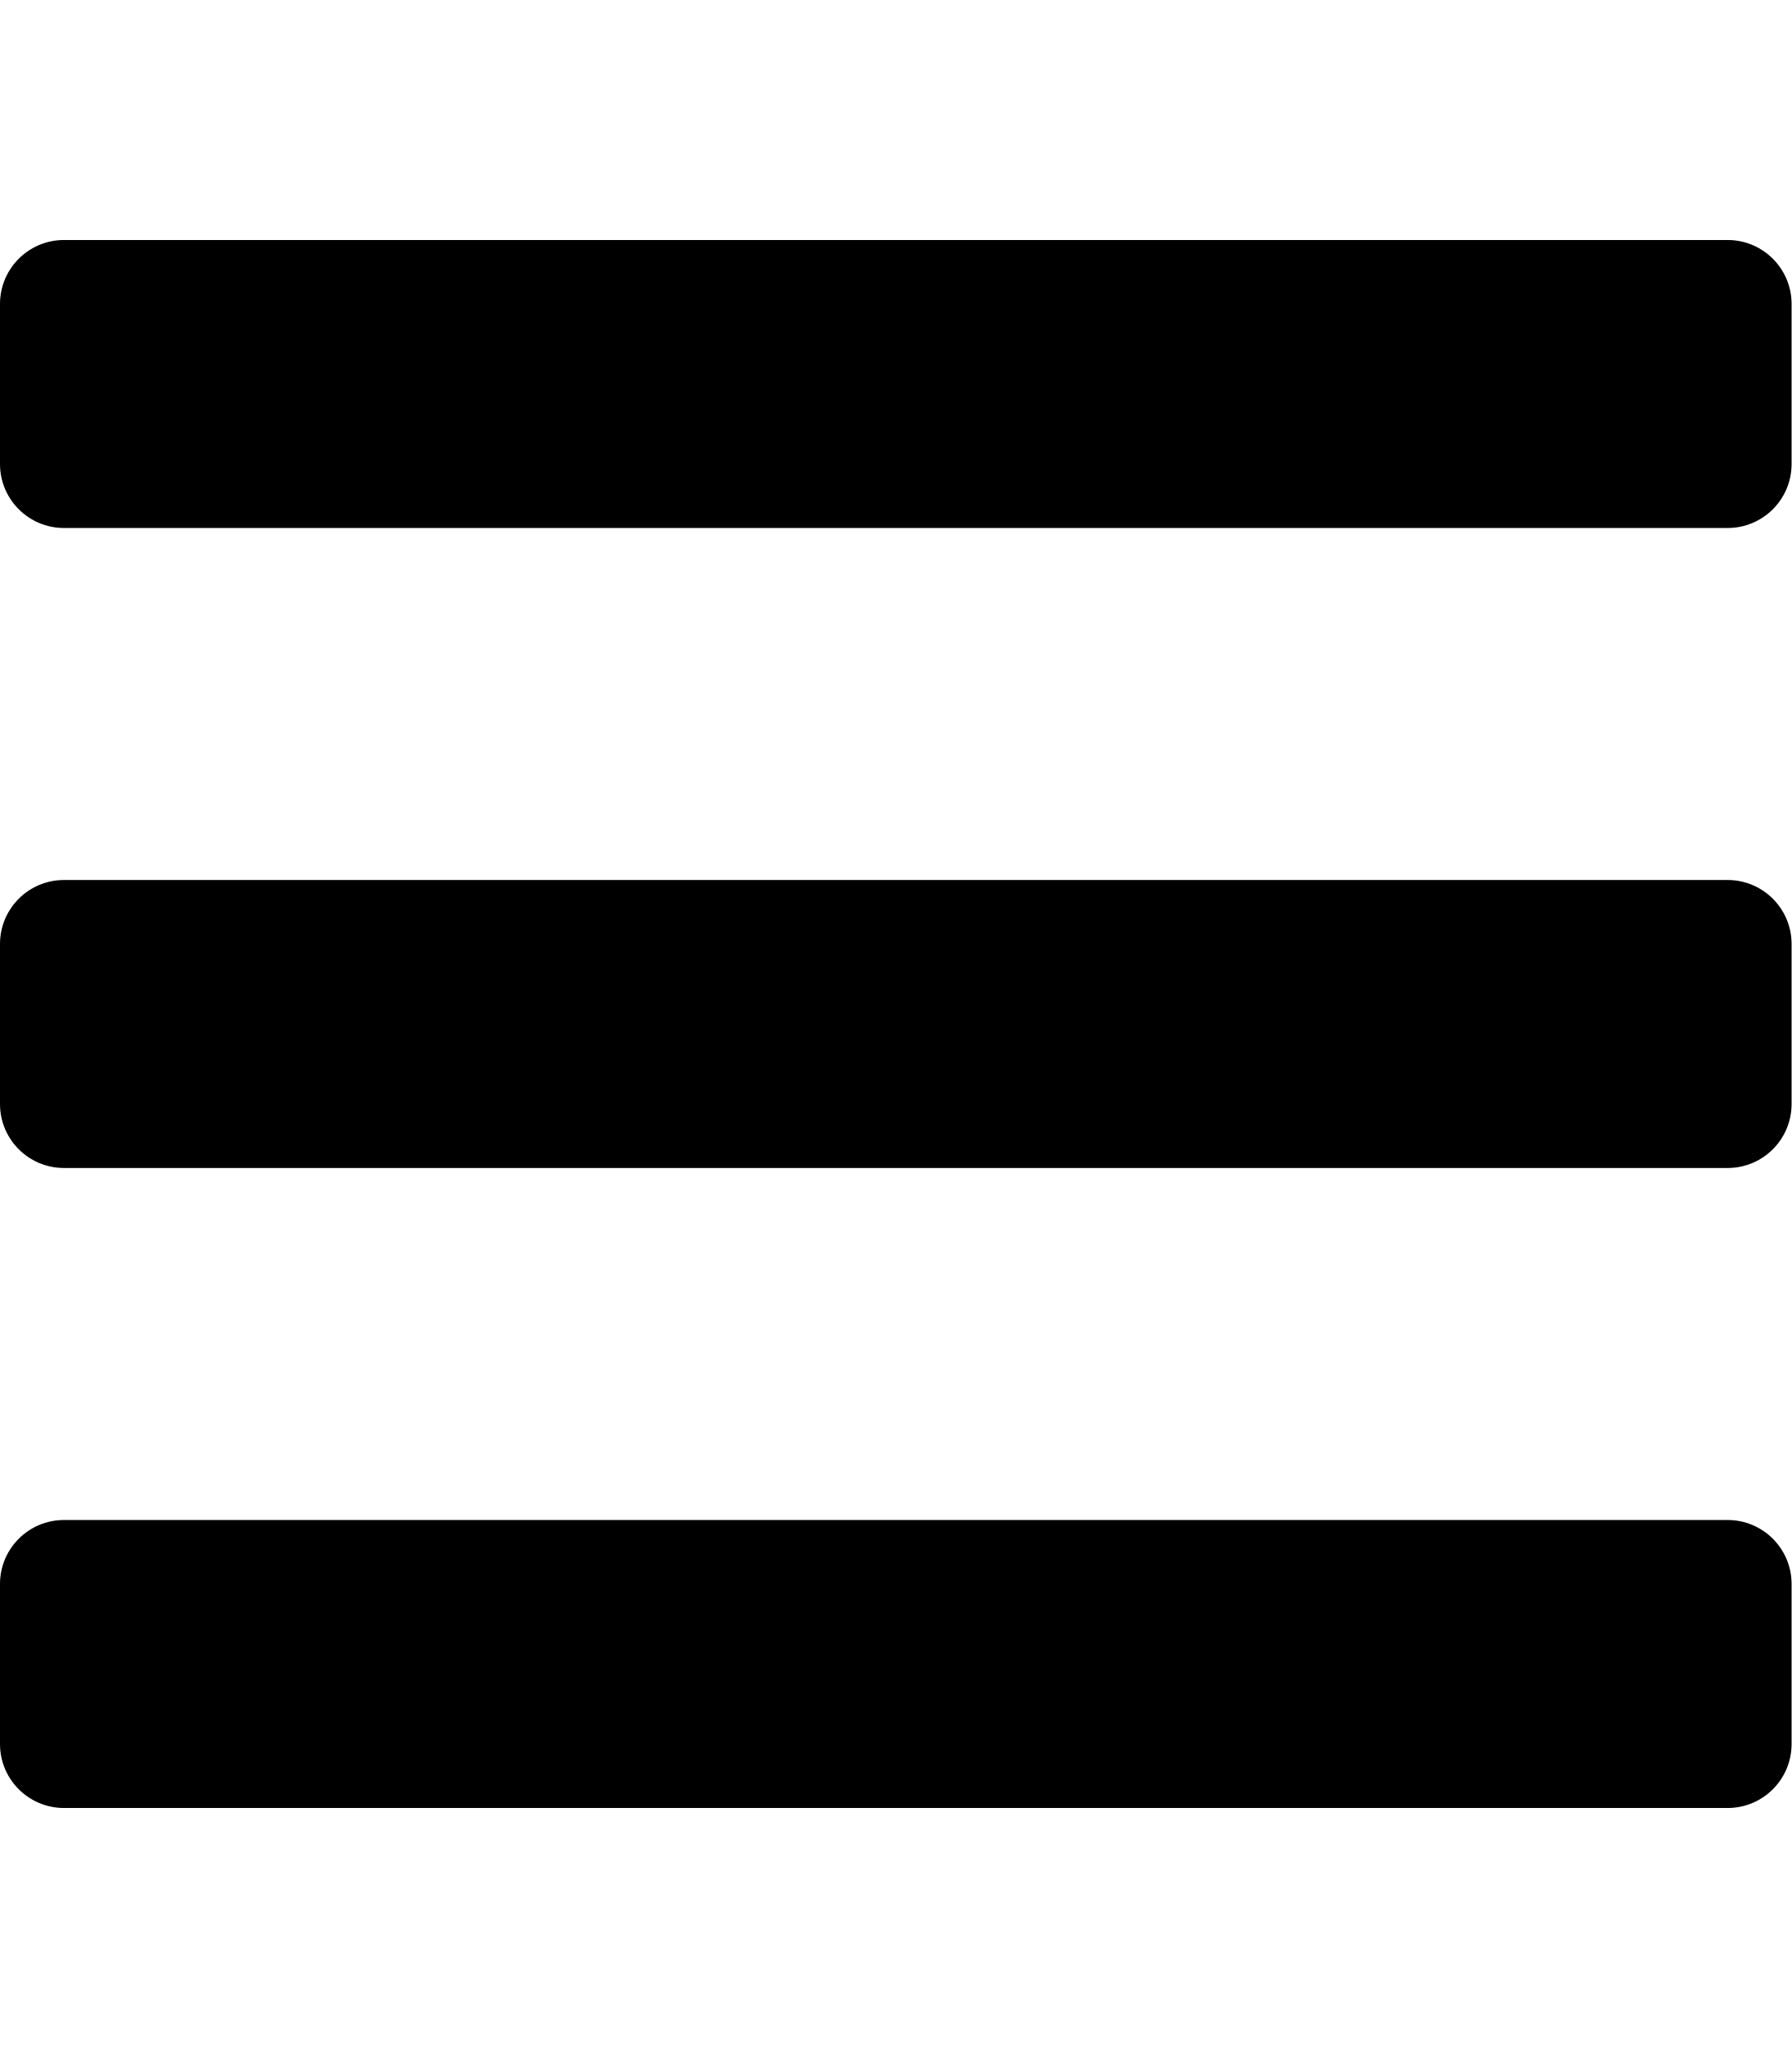
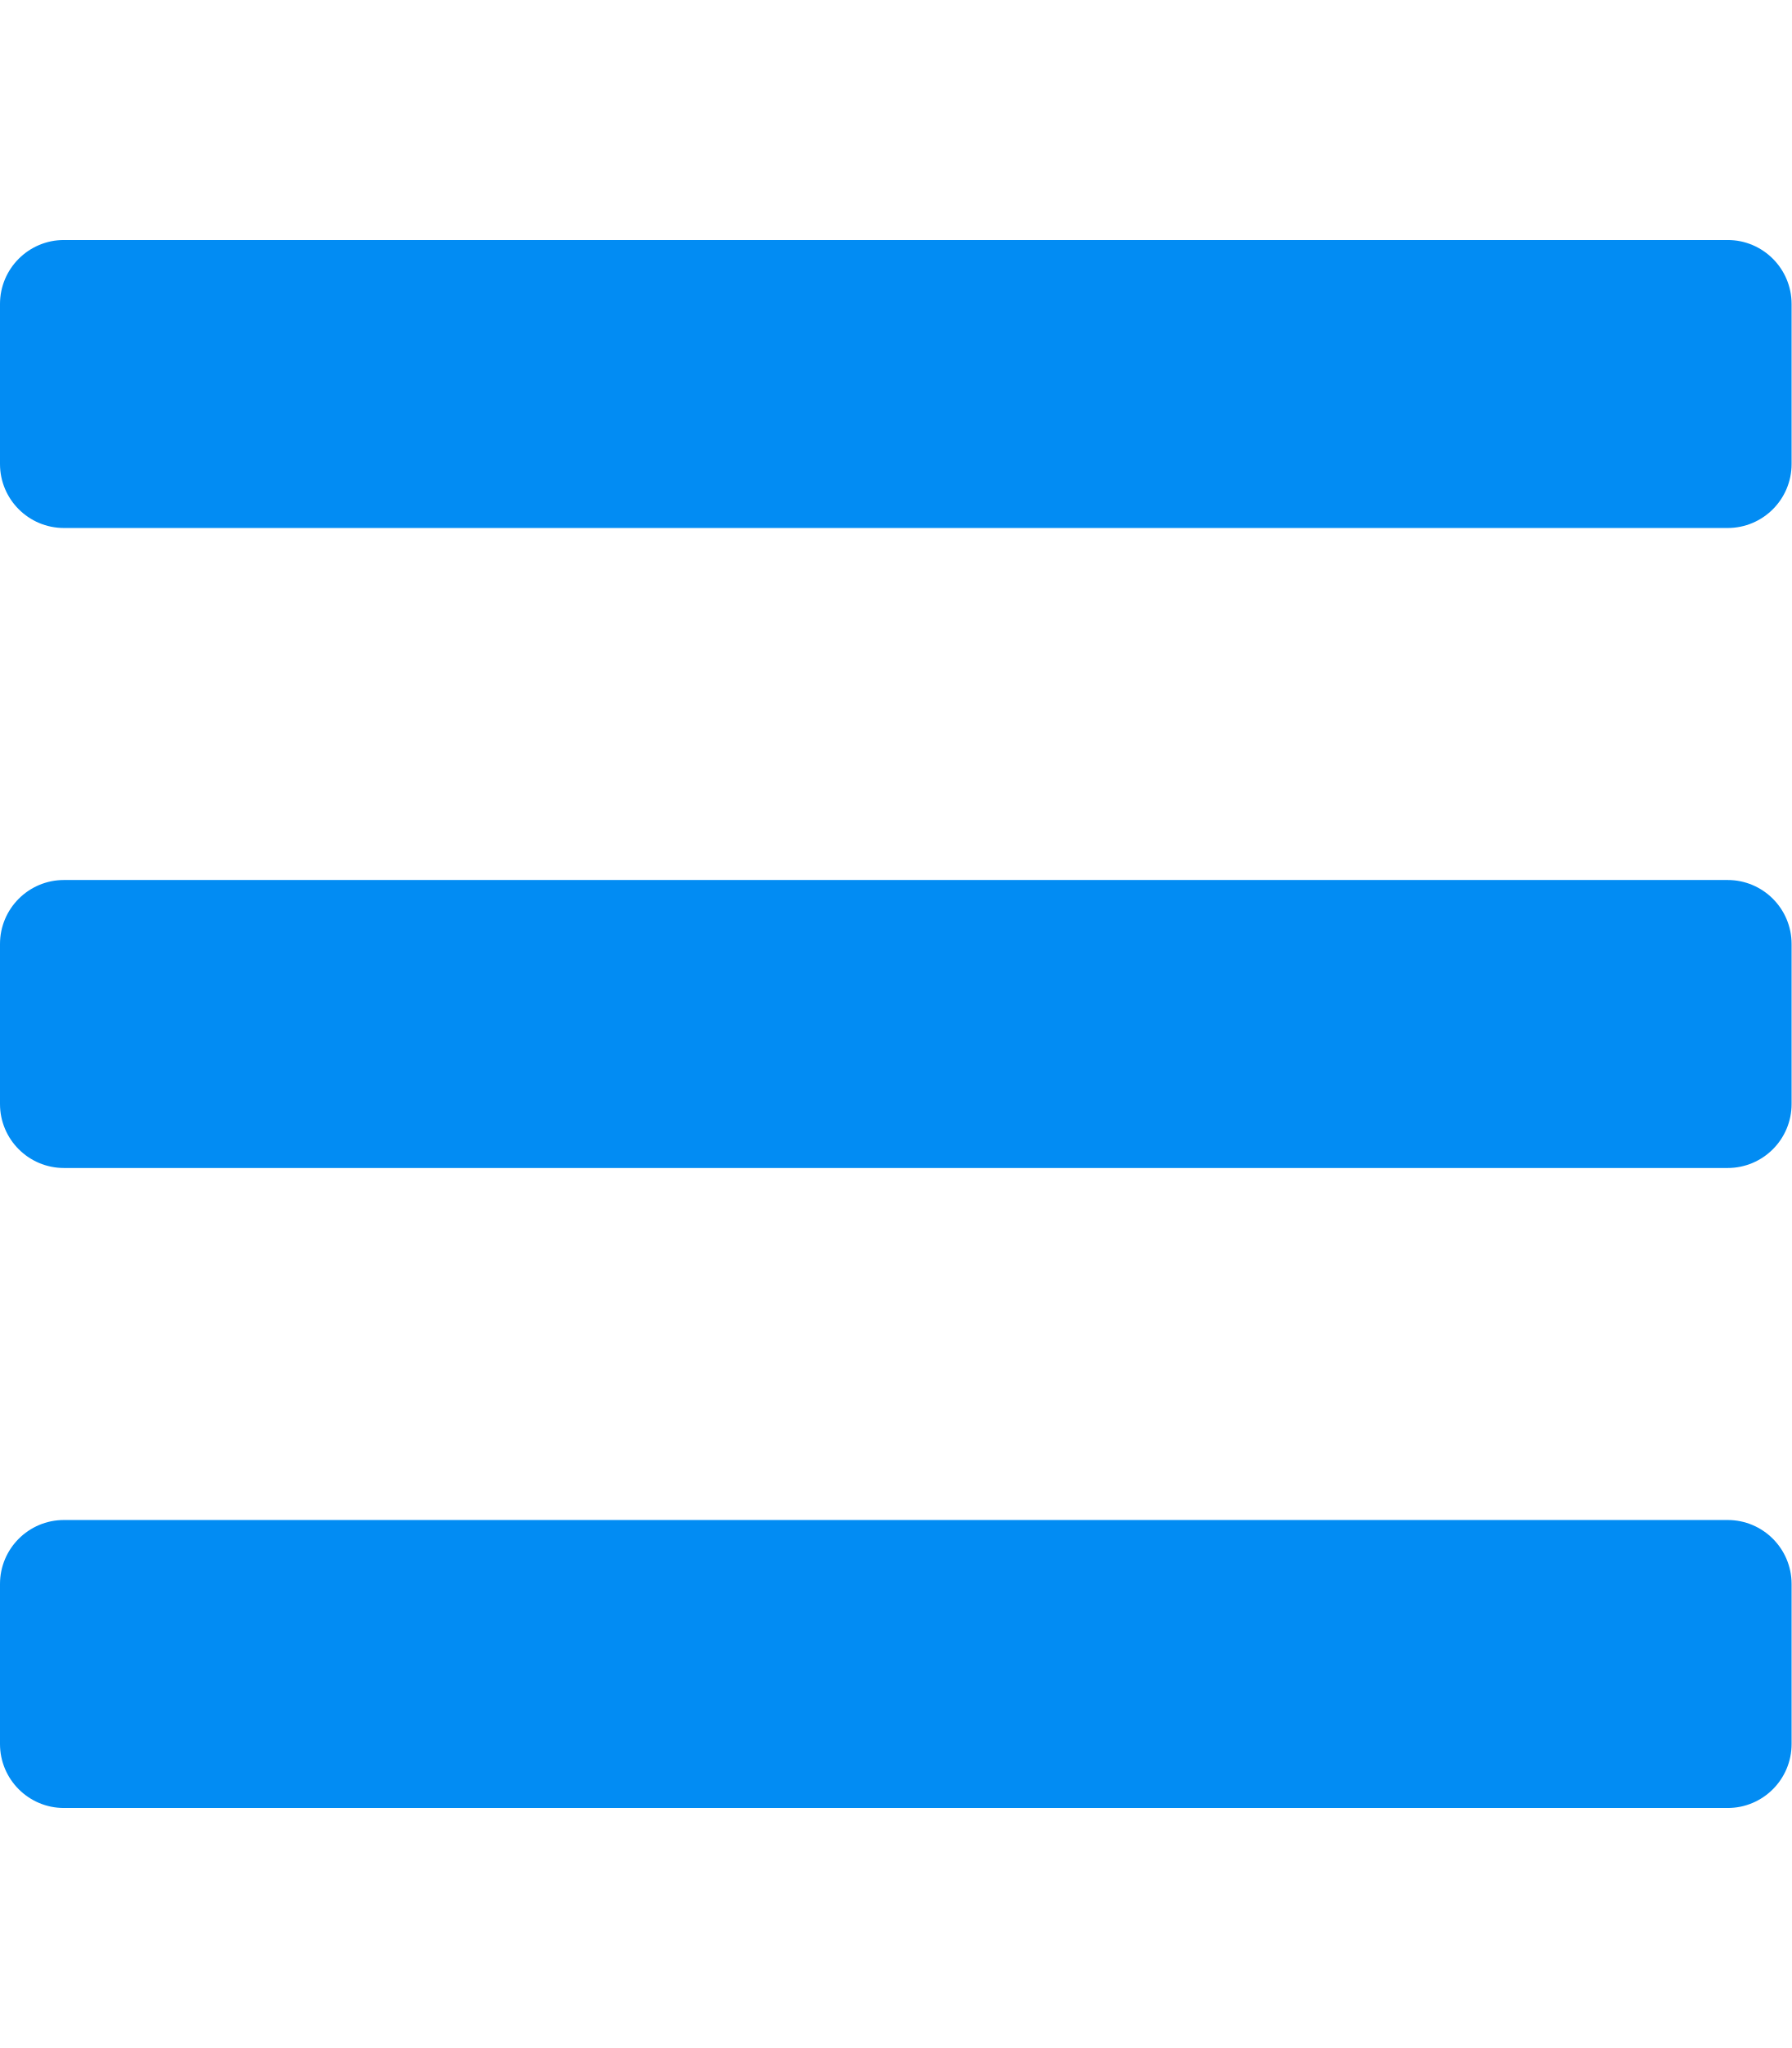
<svg xmlns="http://www.w3.org/2000/svg" aria-hidden="true" focusable="false" data-prefix="fas" data-icon="bars" class="svg-inline--fa fa-bars fa-w-14" role="img" viewBox="0 0 448 512">
-   <path fill="currentColor" d="M16 132h416c8.837 0 16-7.163 16-16V76c0-8.837-7.163-16-16-16H16C7.163 60 0 67.163 0 76v40c0 8.837 7.163 16 16 16zm0 160h416c8.837 0 16-7.163 16-16v-40c0-8.837-7.163-16-16-16H16c-8.837 0-16 7.163-16 16v40c0 8.837 7.163 16 16 16zm0 160h416c8.837 0 16-7.163 16-16v-40c0-8.837-7.163-16-16-16H16c-8.837 0-16 7.163-16 16v40c0 8.837 7.163 16 16 16z" />
+   <path fill="#028CF3" d="M16 132h416c8.837 0 16-7.163 16-16V76c0-8.837-7.163-16-16-16H16C7.163 60 0 67.163 0 76v40c0 8.837 7.163 16 16 16zm0 160h416c8.837 0 16-7.163 16-16v-40c0-8.837-7.163-16-16-16H16c-8.837 0-16 7.163-16 16v40c0 8.837 7.163 16 16 16zm0 160h416c8.837 0 16-7.163 16-16v-40c0-8.837-7.163-16-16-16H16c-8.837 0-16 7.163-16 16v40c0 8.837 7.163 16 16 16z" />
</svg>
